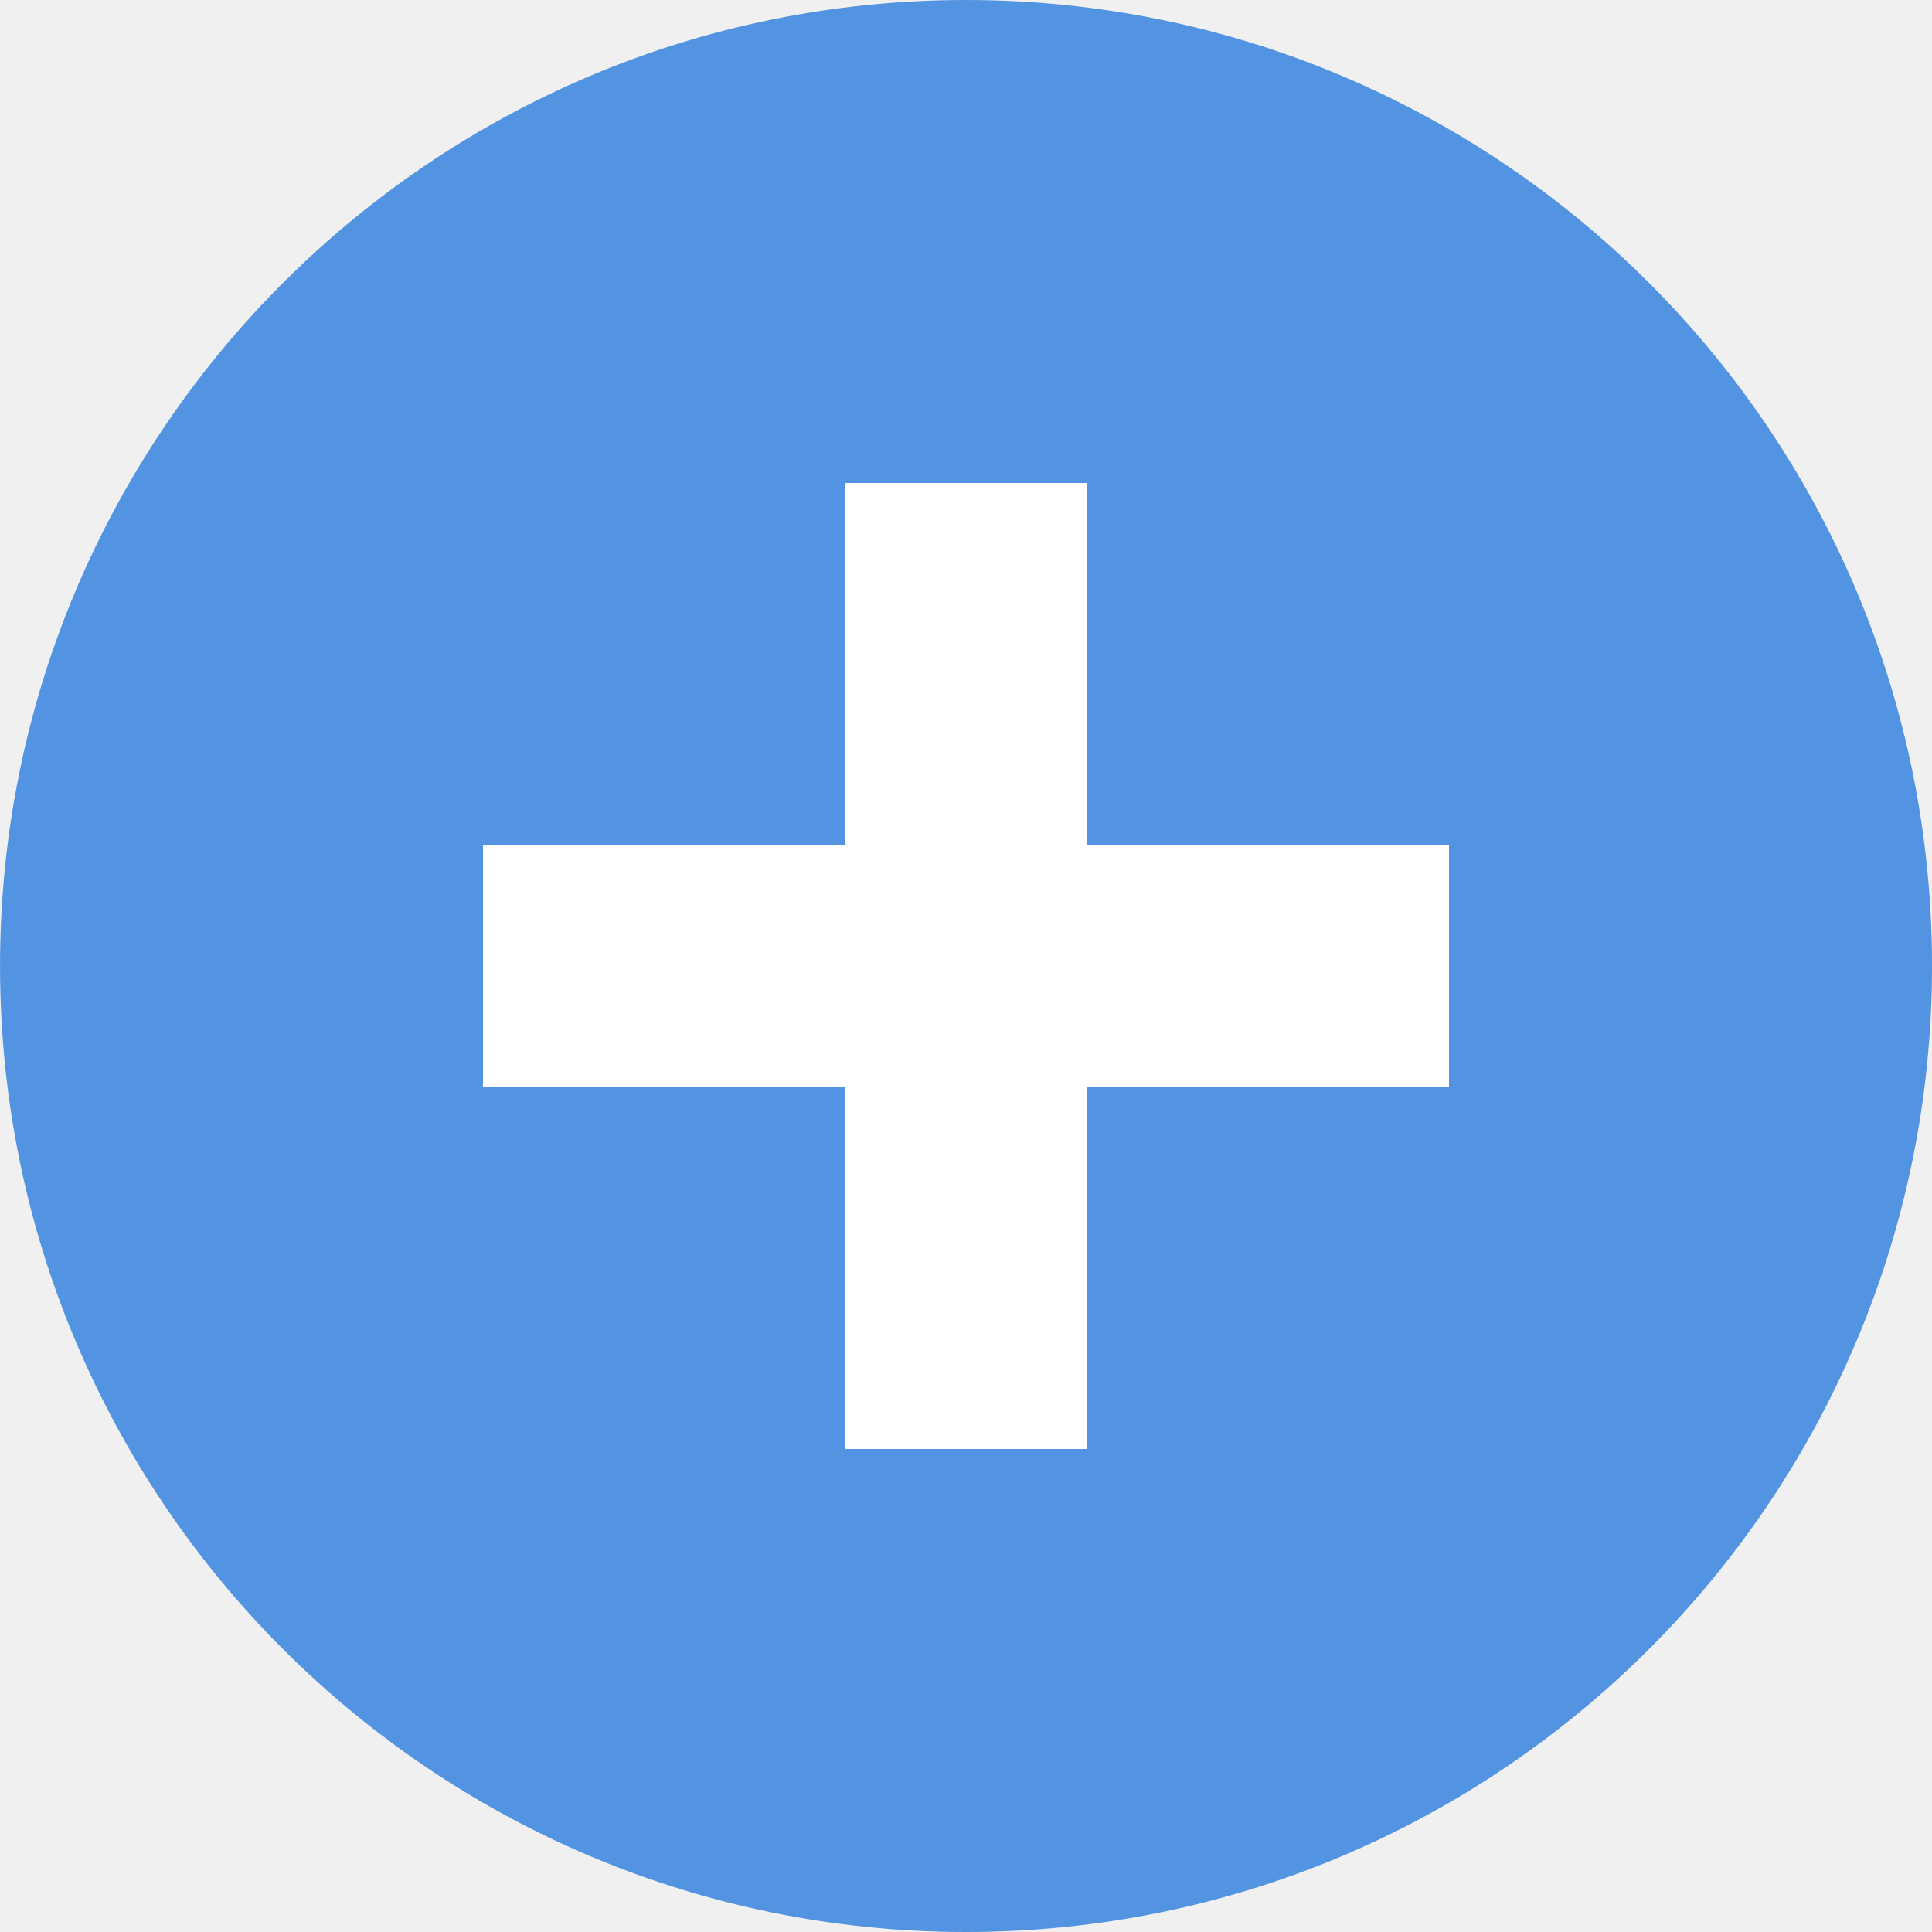
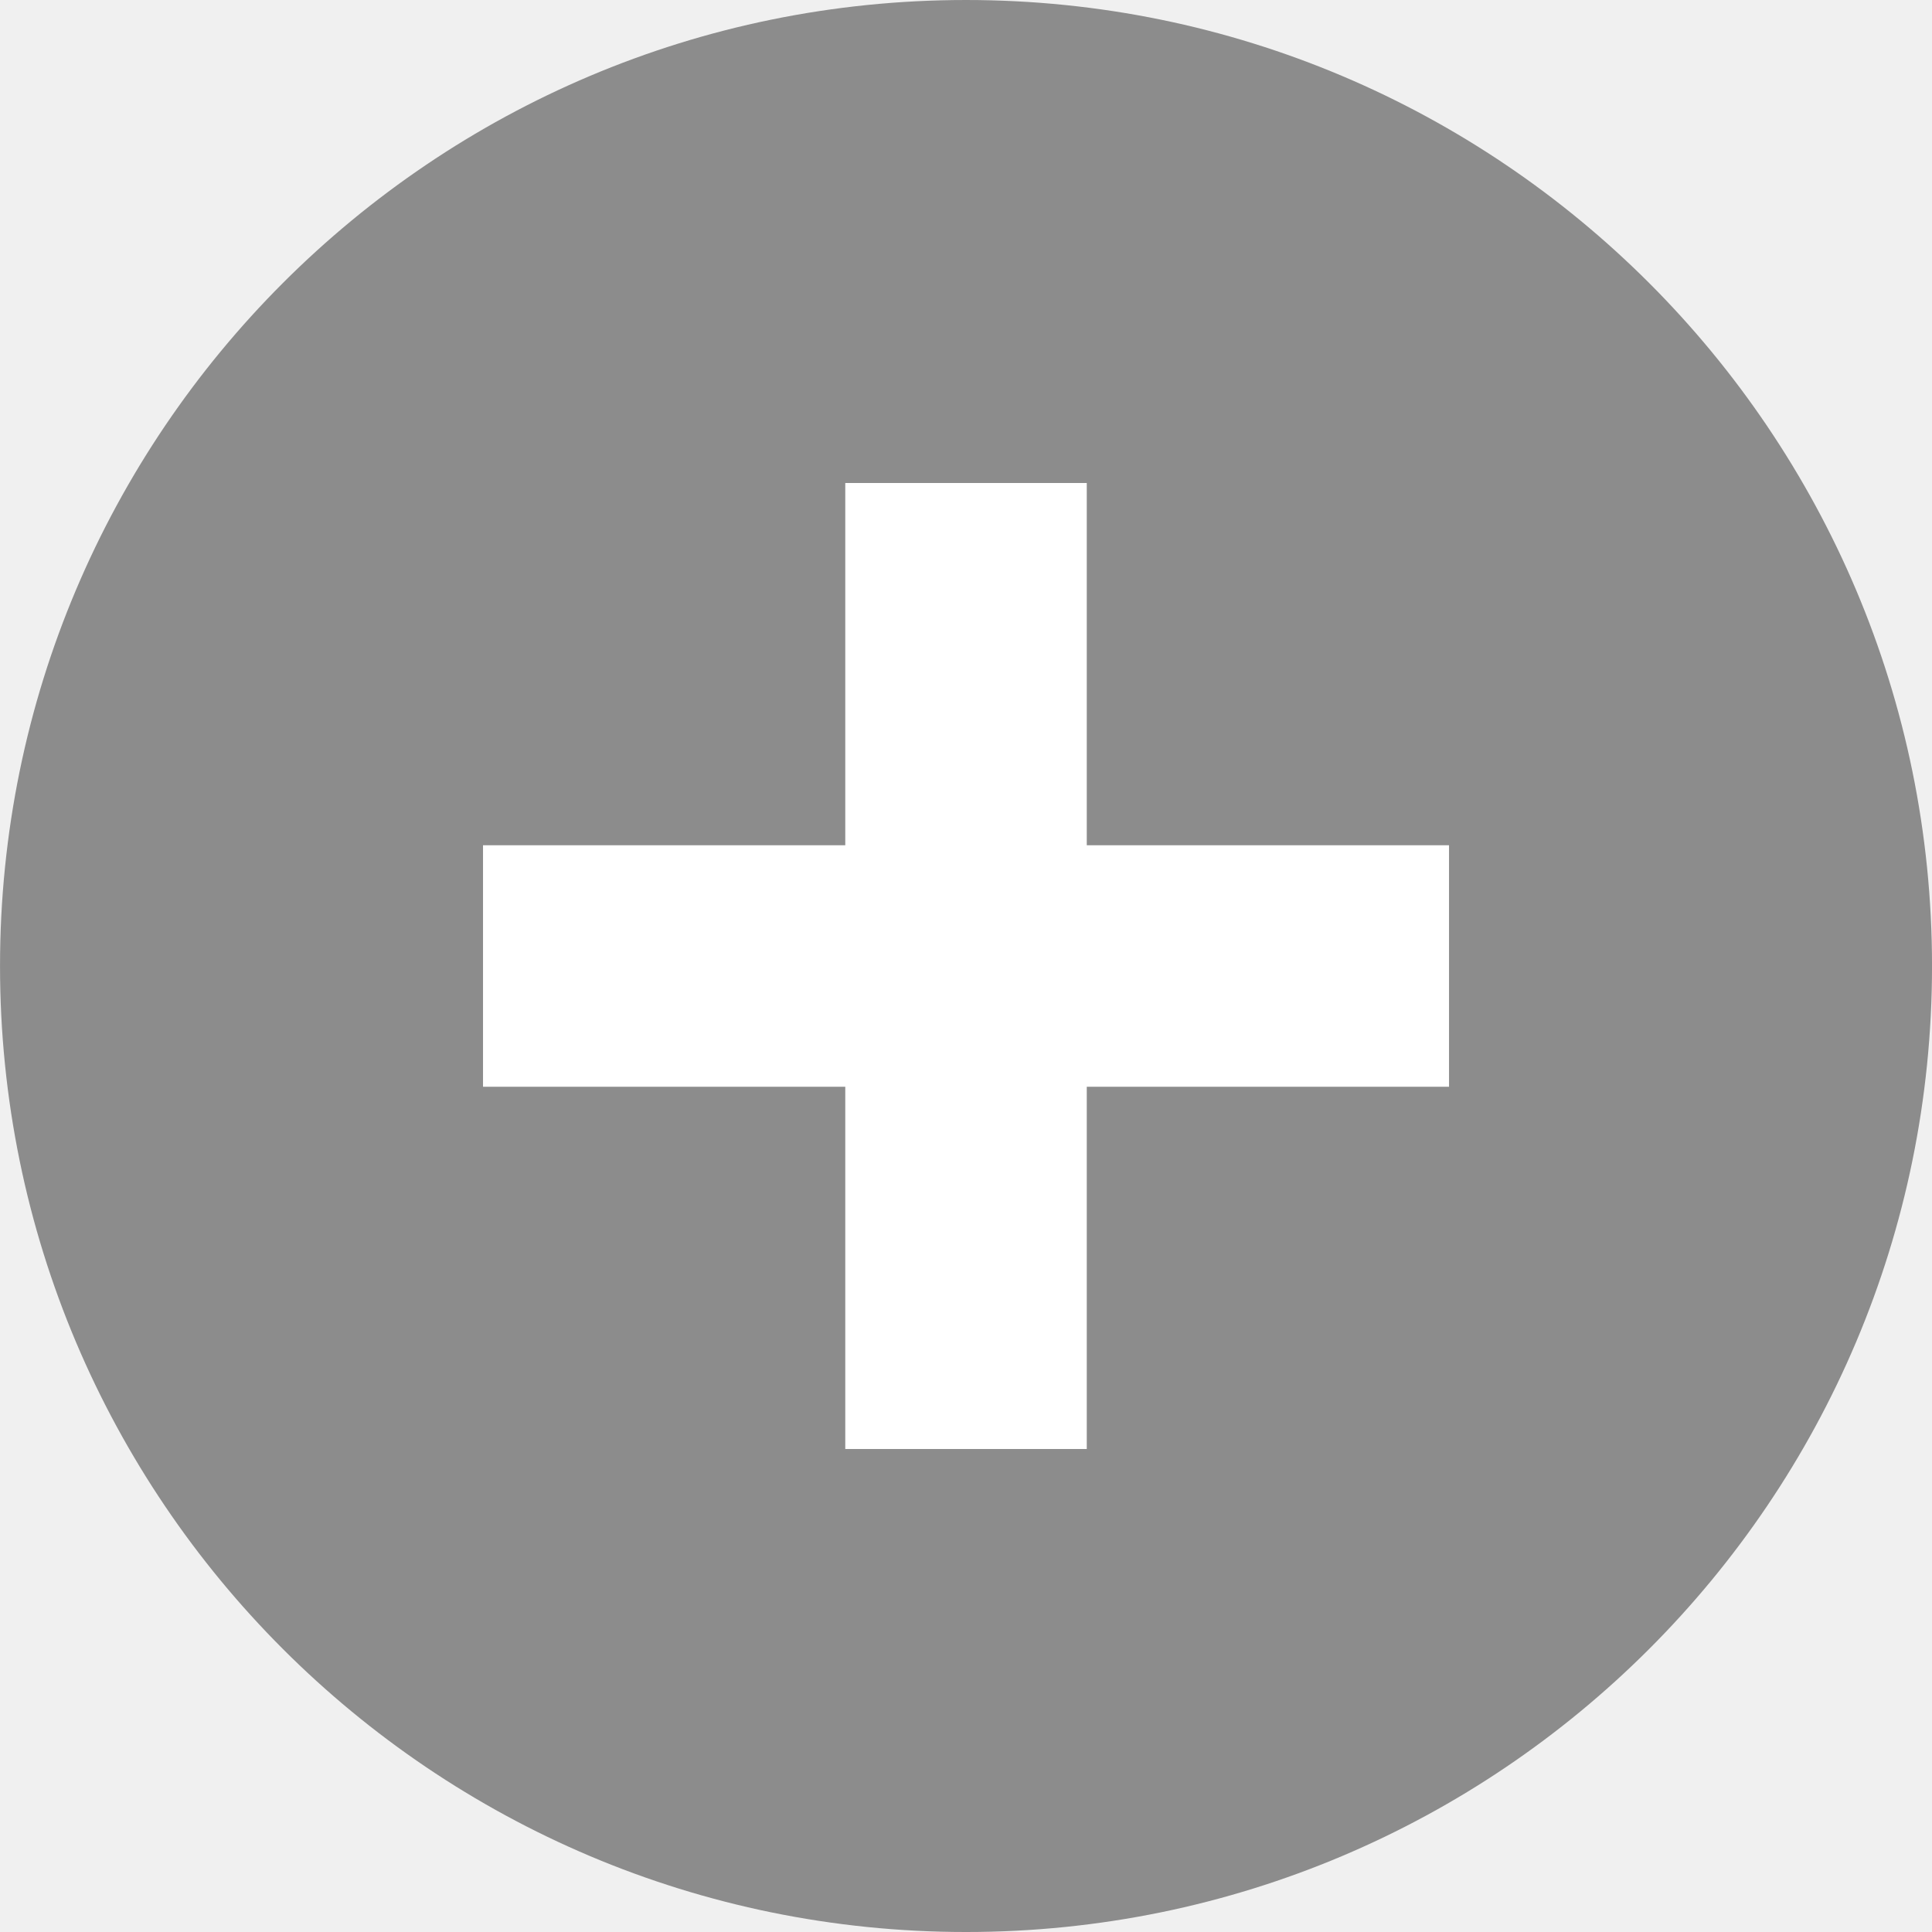
<svg xmlns="http://www.w3.org/2000/svg" xmlns:ns1="http://www.openswatchbook.org/uri/2009/osb" xmlns:xlink="http://www.w3.org/1999/xlink" width="16" height="16" id="svg12430" version="1.1">
  <defs id="defs12432">
    <linearGradient id="selected_fg_color" ns1:paint="solid">
      <stop style="stop-color:#ffffff;stop-opacity:1;" offset="0" id="stop4150" />
    </linearGradient>
    <linearGradient id="selected_bg_color" ns1:paint="solid">
-       <stop style="stop-color:#5294e2;stop-opacity:1;" offset="0" id="stop4147" />
+       <stop style="stop-color:#8c8c8c;stop-opacity:1;" offset="0" id="stop4147" />
    </linearGradient>
    <linearGradient xlink:href="#selected_bg_color" id="linearGradient4149" x1="150" y1="397.991" x2="150" y2="413.991" gradientUnits="userSpaceOnUse" />
    <linearGradient xlink:href="#selected_fg_color" id="linearGradient4152" x1="150" y1="401.991" x2="150" y2="409.991" gradientUnits="userSpaceOnUse" />
  </defs>
  <g id="layer1" transform="translate(0,-1036.362)">
    <g style="display:inline" transform="translate(-141.9998,638.3711)" id="g14642-3-0">
      <ellipse style="opacity:1;fill:url(#linearGradient4149);fill-opacity:1;stroke:none;stroke-width:1;stroke-linecap:butt;stroke-linejoin:miter;stroke-miterlimit:4;stroke-dasharray:none;stroke-dashoffset:0;stroke-opacity:1" id="path4156" cx="150" cy="405.991" rx="8" ry="8" />
      <rect style="fill:none;stroke:none" id="rect3620-5-4" width="15.982" height="16" x="142" y="398" rx="0" ry="0" />
      <g id="g4179" transform="translate(141.9999,397.9911)">
        <g style="opacity:0.55;fill:#000000;fill-opacity:1" transform="matrix(0.765075,0,0,0.765075,1.880594,0.8798127)" id="g2996-1">
          <g style="fill:#000000;fill-opacity:1" transform="translate(-60,-518)" id="layer12-1">
            <g transform="translate(19,-242)" id="layer4-4-1-9" style="display:inline;fill:#000000;fill-opacity:1" />
          </g>
        </g>
        <g style="fill:#ffffff;fill-opacity:1" transform="matrix(0.765075,0,0,0.765075,1.880594,1.879479)" id="g2996">
          <g style="fill:#ffffff;fill-opacity:1" transform="translate(-60,-518)" id="layer12">
            <g transform="translate(19,-242)" id="layer4-4-1" style="display:inline;fill:#ffffff;fill-opacity:1" />
          </g>
        </g>
      </g>
      <path style="fill:url(#linearGradient4152);fill-opacity:1;fill-rule:evenodd;stroke:#000000;stroke-width:0;stroke-linecap:butt;stroke-linejoin:miter;stroke-miterlimit:4;stroke-opacity:1" d="m 149,401.991 0,3 -3,0 0,2 3,0 0,3 2,0 0,-3 3,0 0,-2 -3,0 0,-3 z" id="rect3757" />
    </g>
  </g>
</svg>
